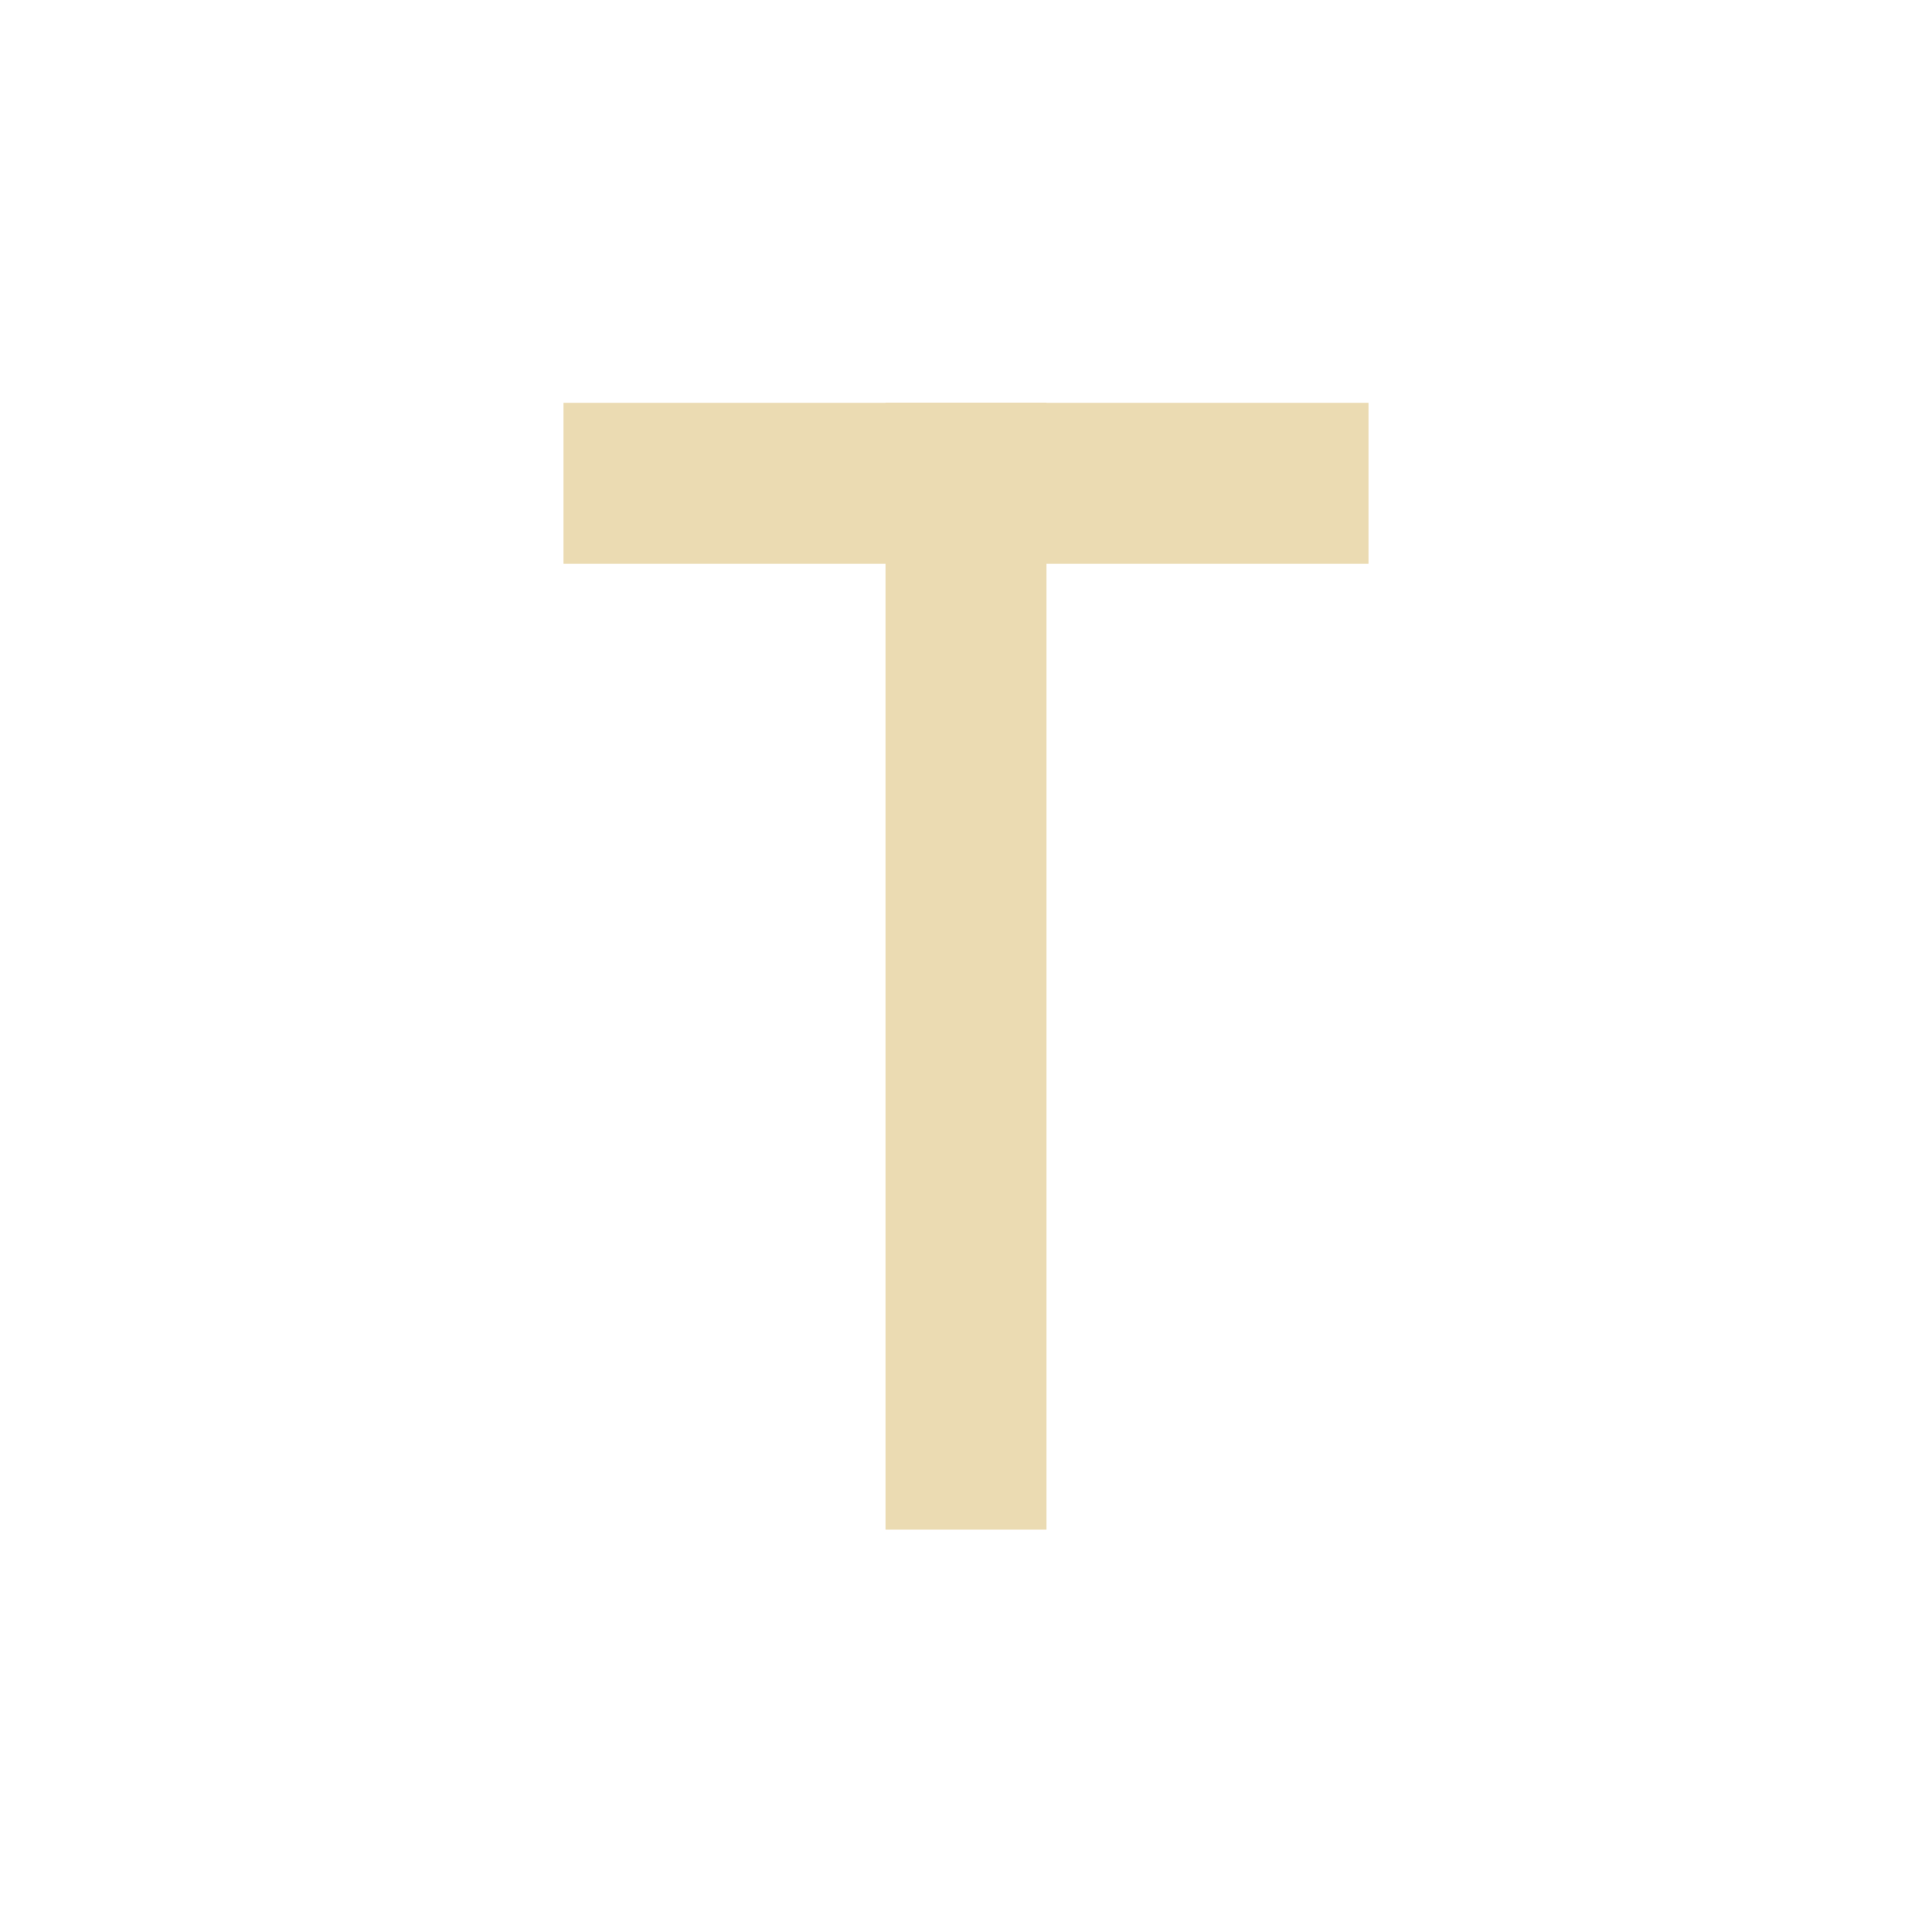
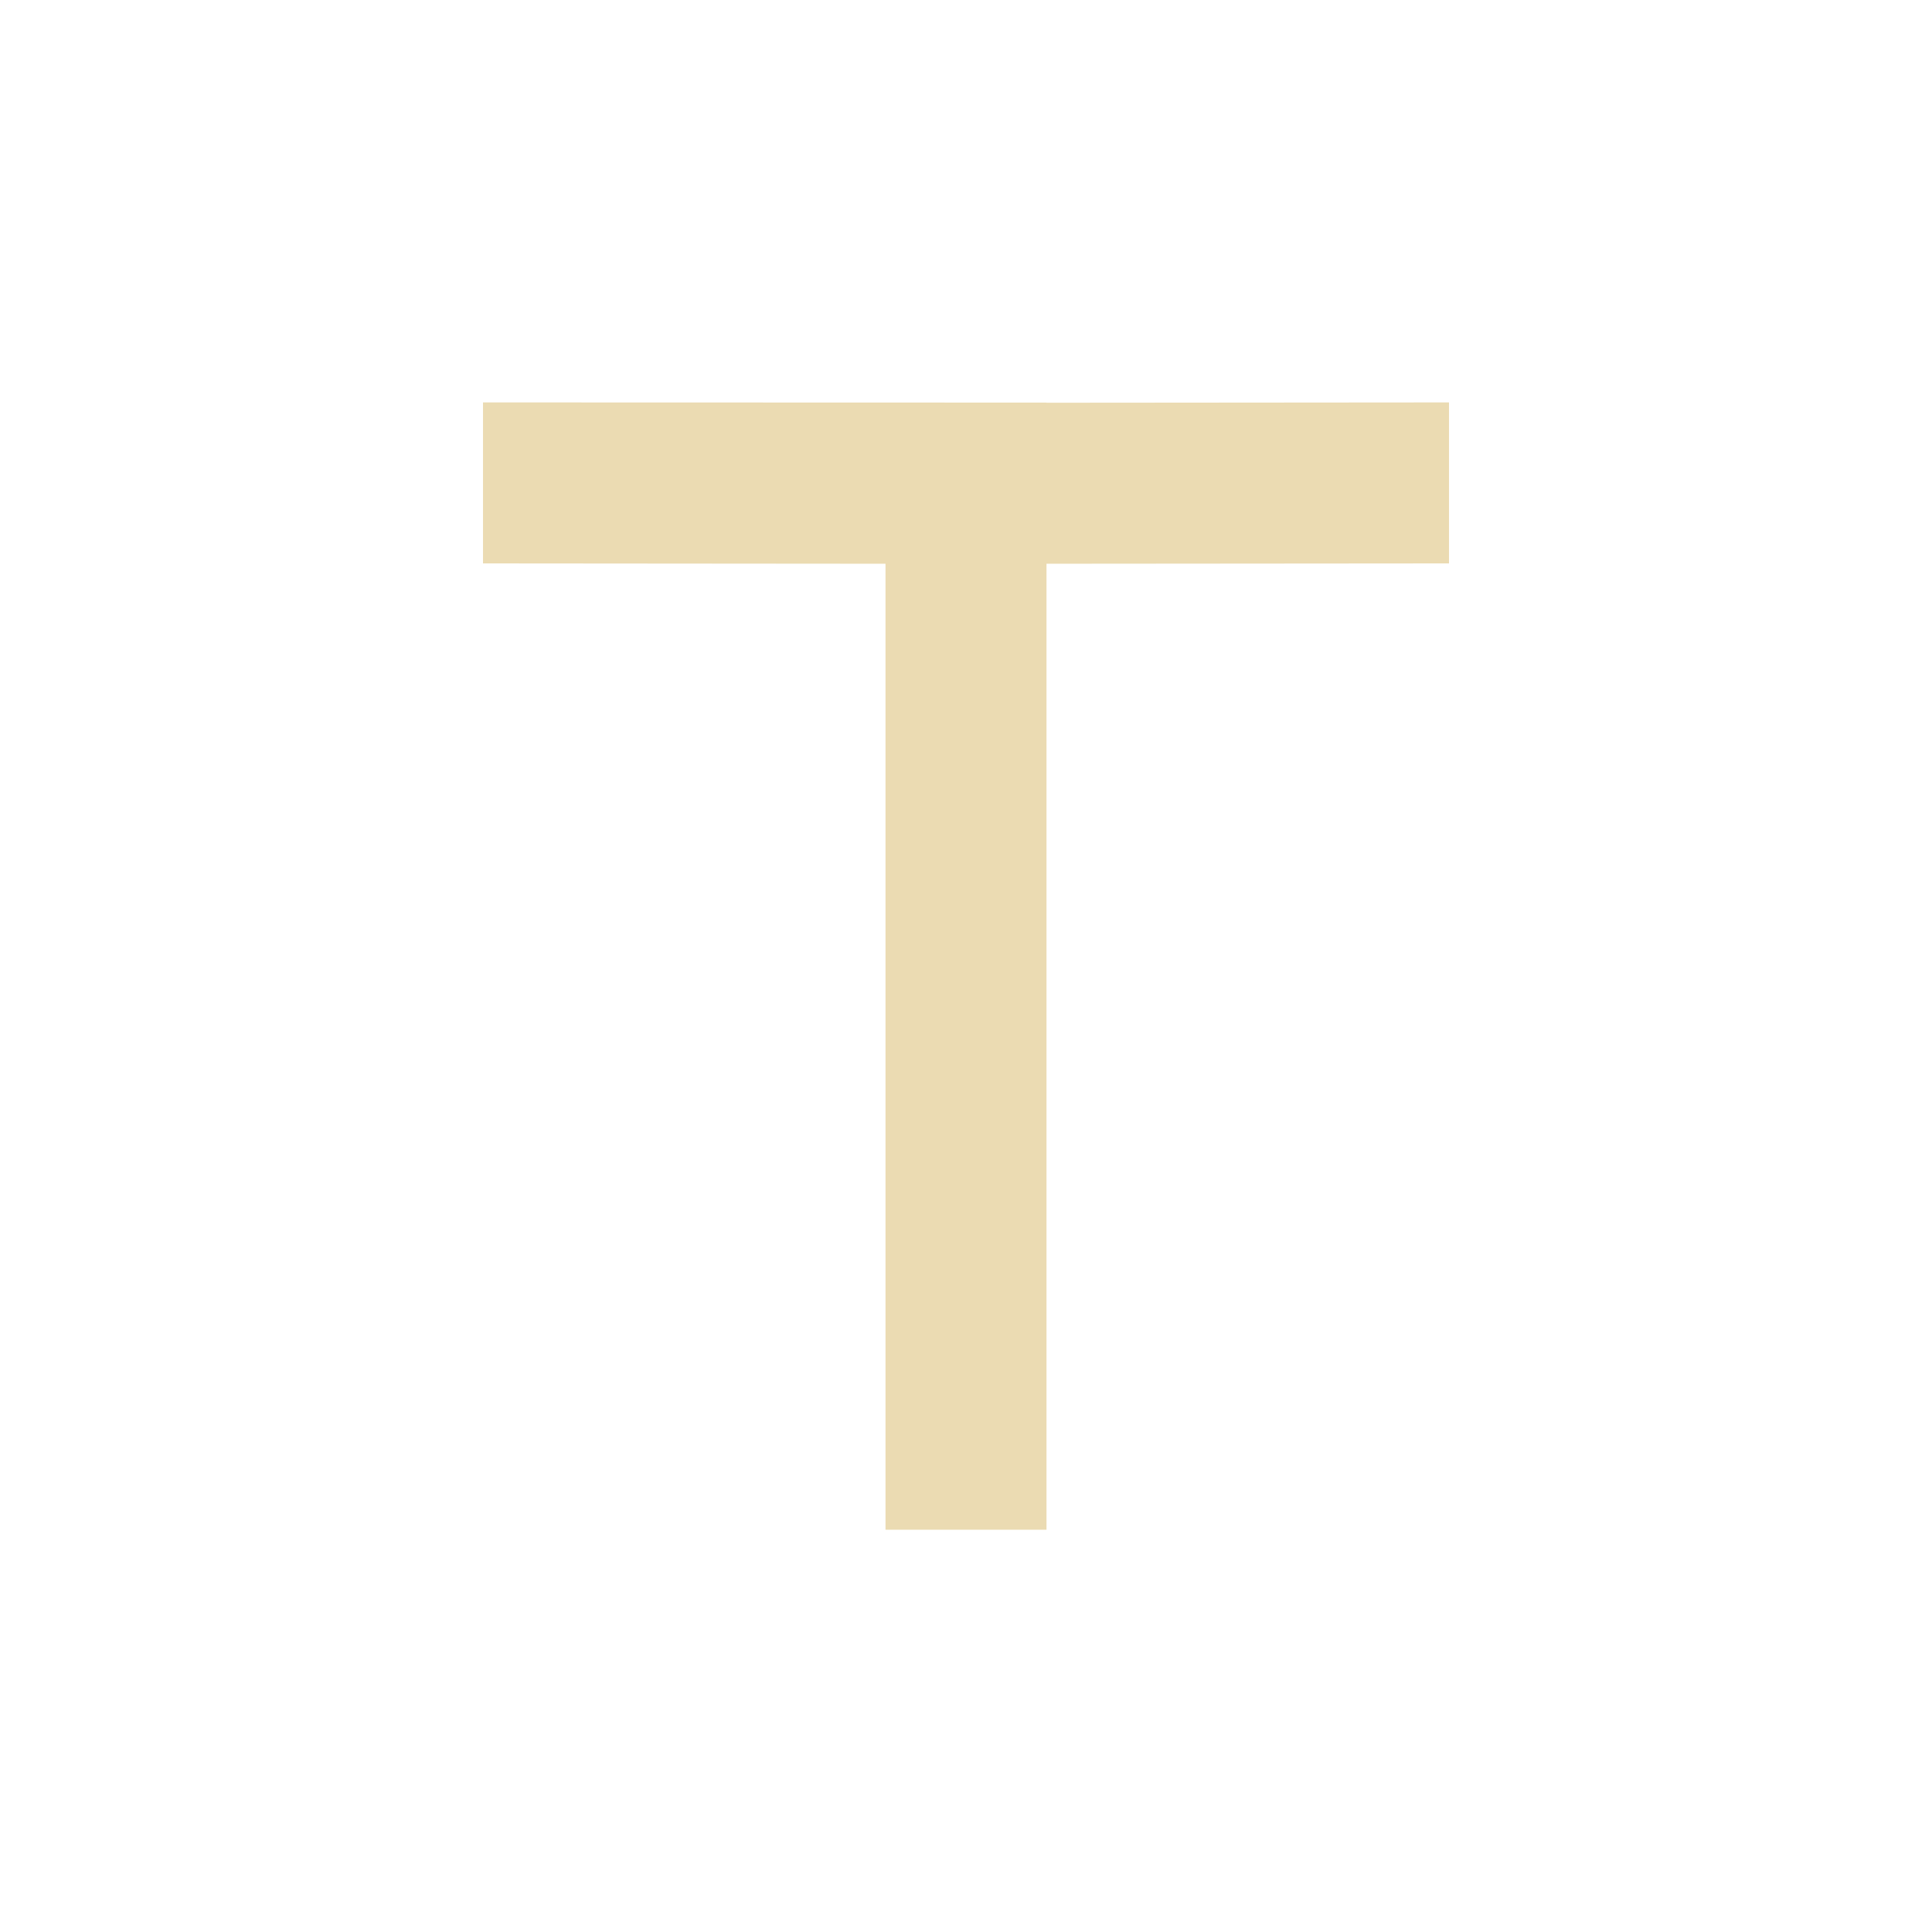
- <svg xmlns="http://www.w3.org/2000/svg" width="24" height="24" viewBox="0 0 24 24">
+ <svg xmlns="http://www.w3.org/2000/svg" width="24" height="24" version="1.1" viewBox="0 0 24 24">
  <defs>
-     <style id="current-color-scheme" type="text/css">
-    .ColorScheme-Text { color:#ebdbb2; } .ColorScheme-Highlight { color:#458588; }
-   </style>
+     <style type="text/css">.ColorScheme-Text { color:#ebdbb2; } .ColorScheme-Highlight { color:#458588; }</style>
  </defs>
-   <path style="fill:currentColor" class="ColorScheme-Text" d="m7 1.002v0.002h-4v2h4v11.998h2v-11.998l4-0v-2h-4v-0.002h-2z" transform="translate(4 4)" />
+   <path class="ColorScheme-Text" d="m6 4.999v2l5 0.004v12h2v-12l5-0.004v-2l-5 0.004v-0.002z" fill="currentColor" />
</svg>
